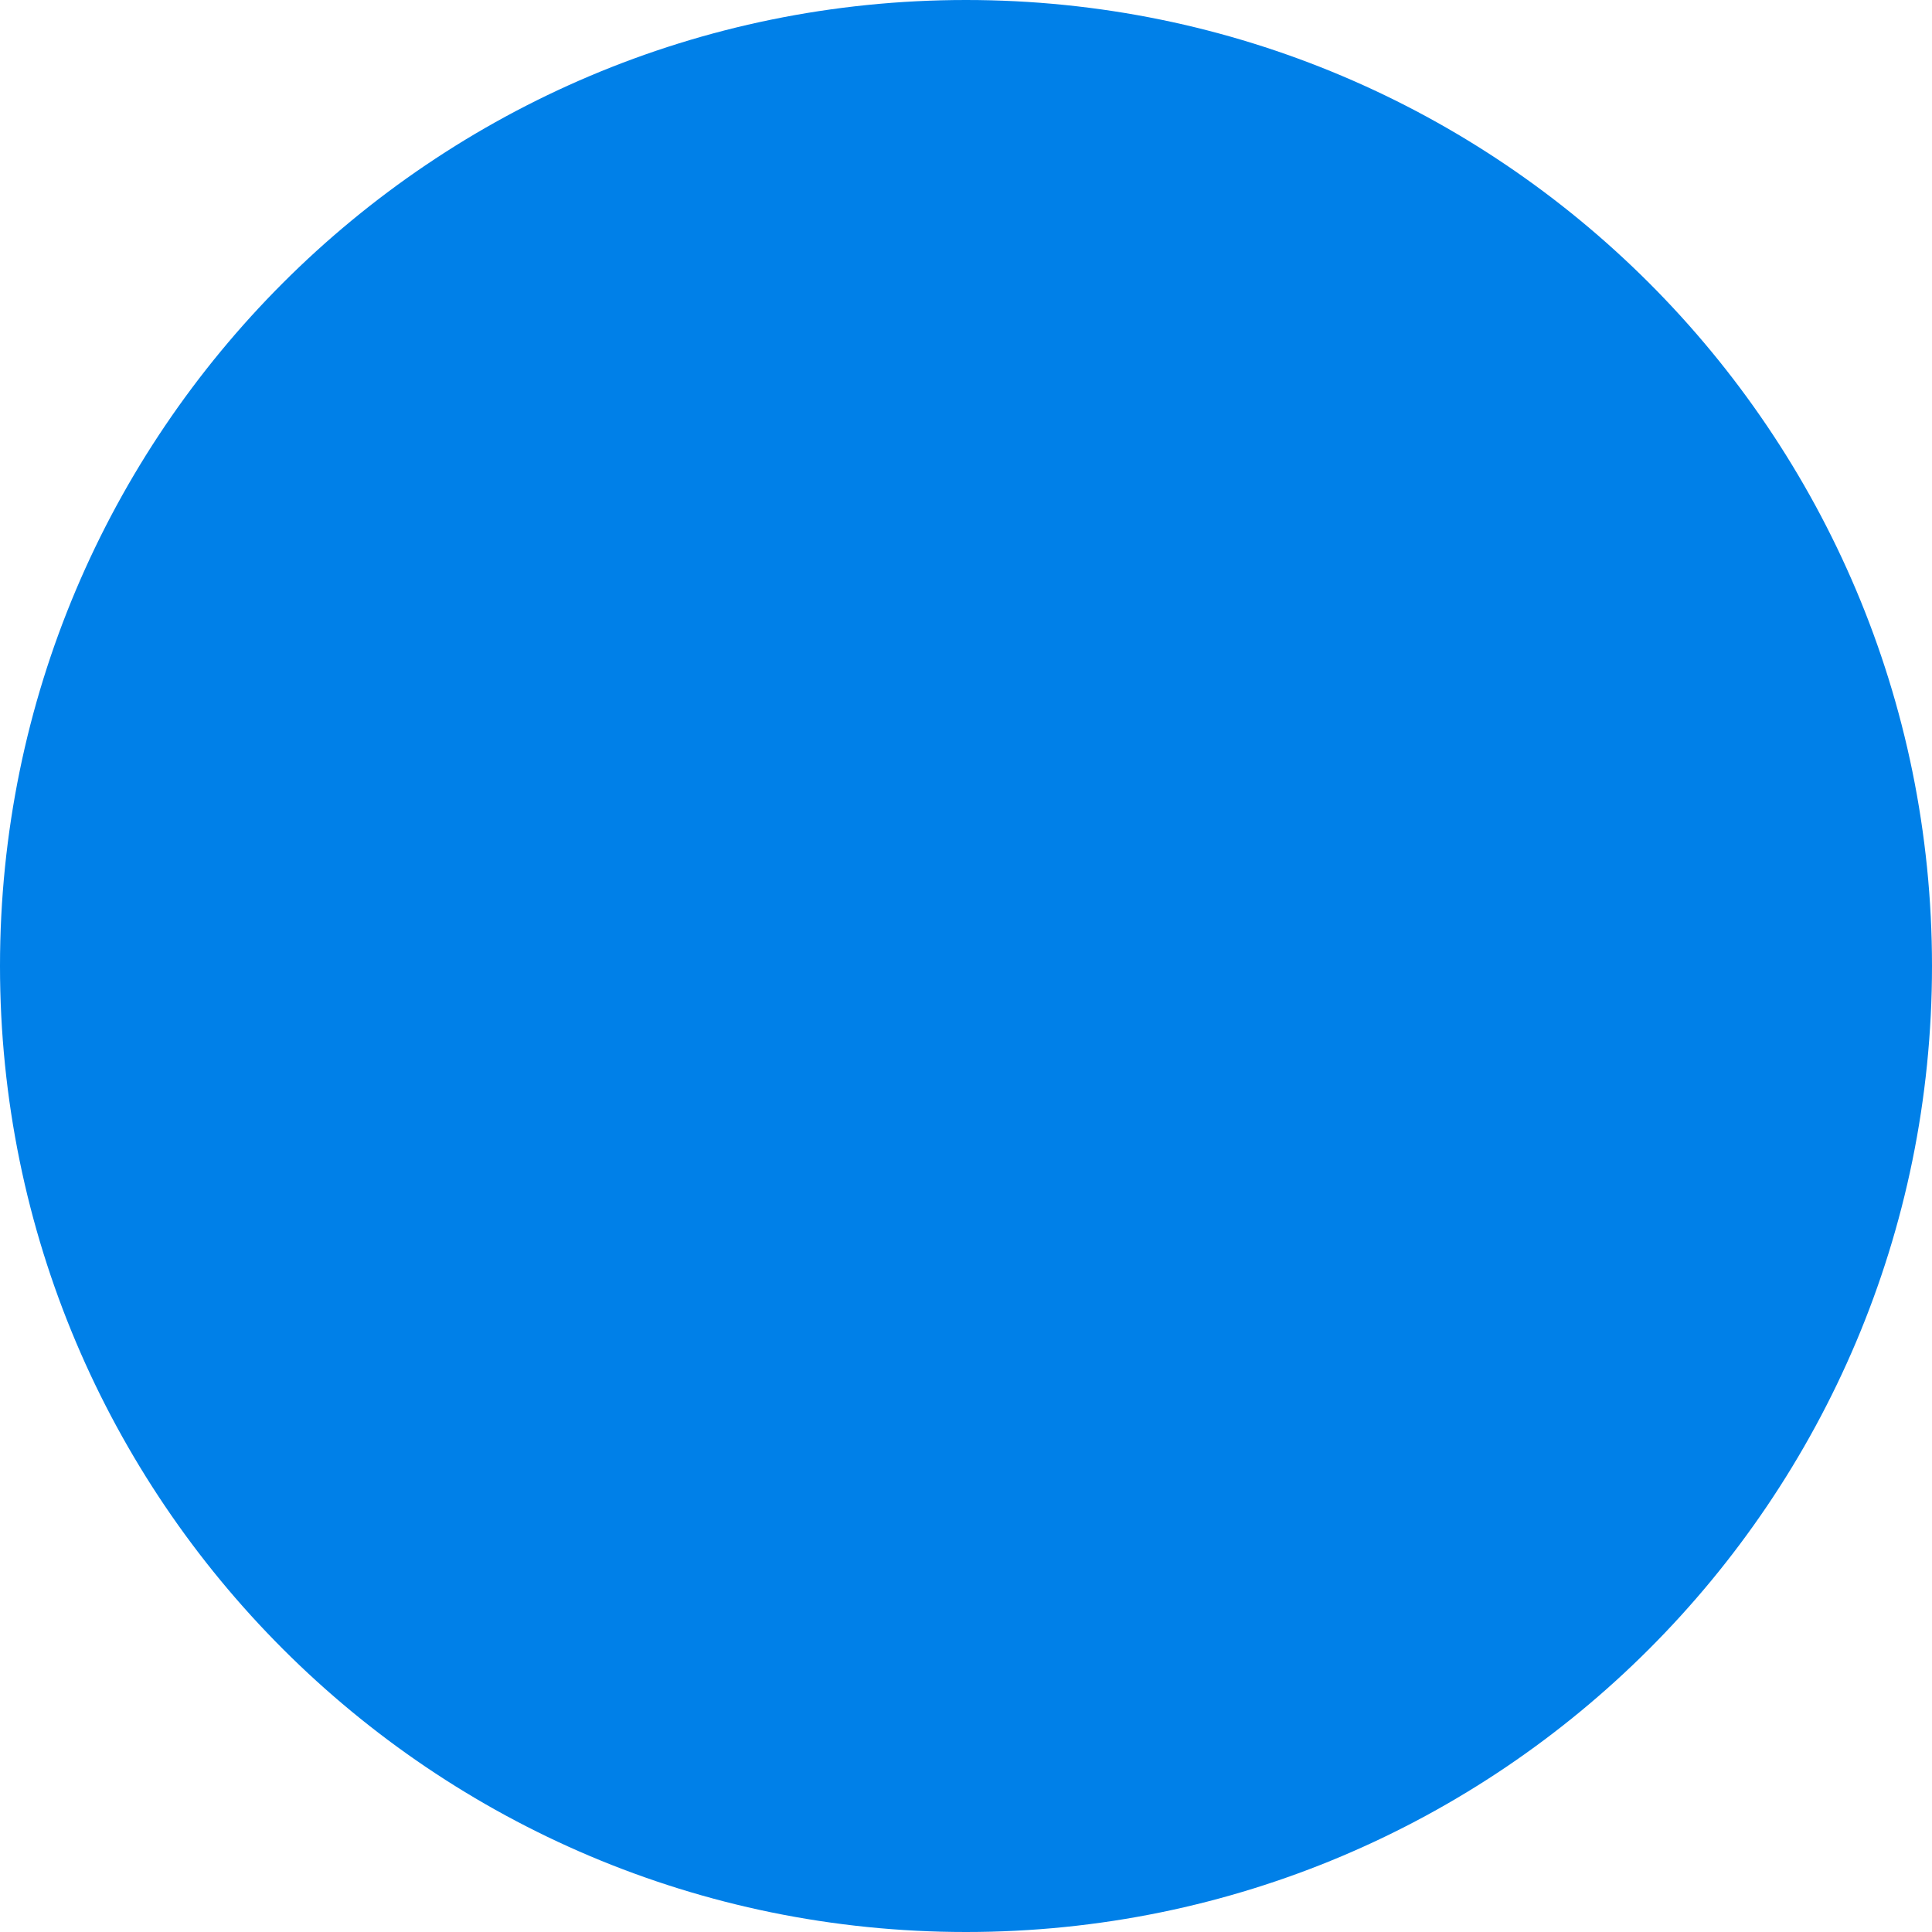
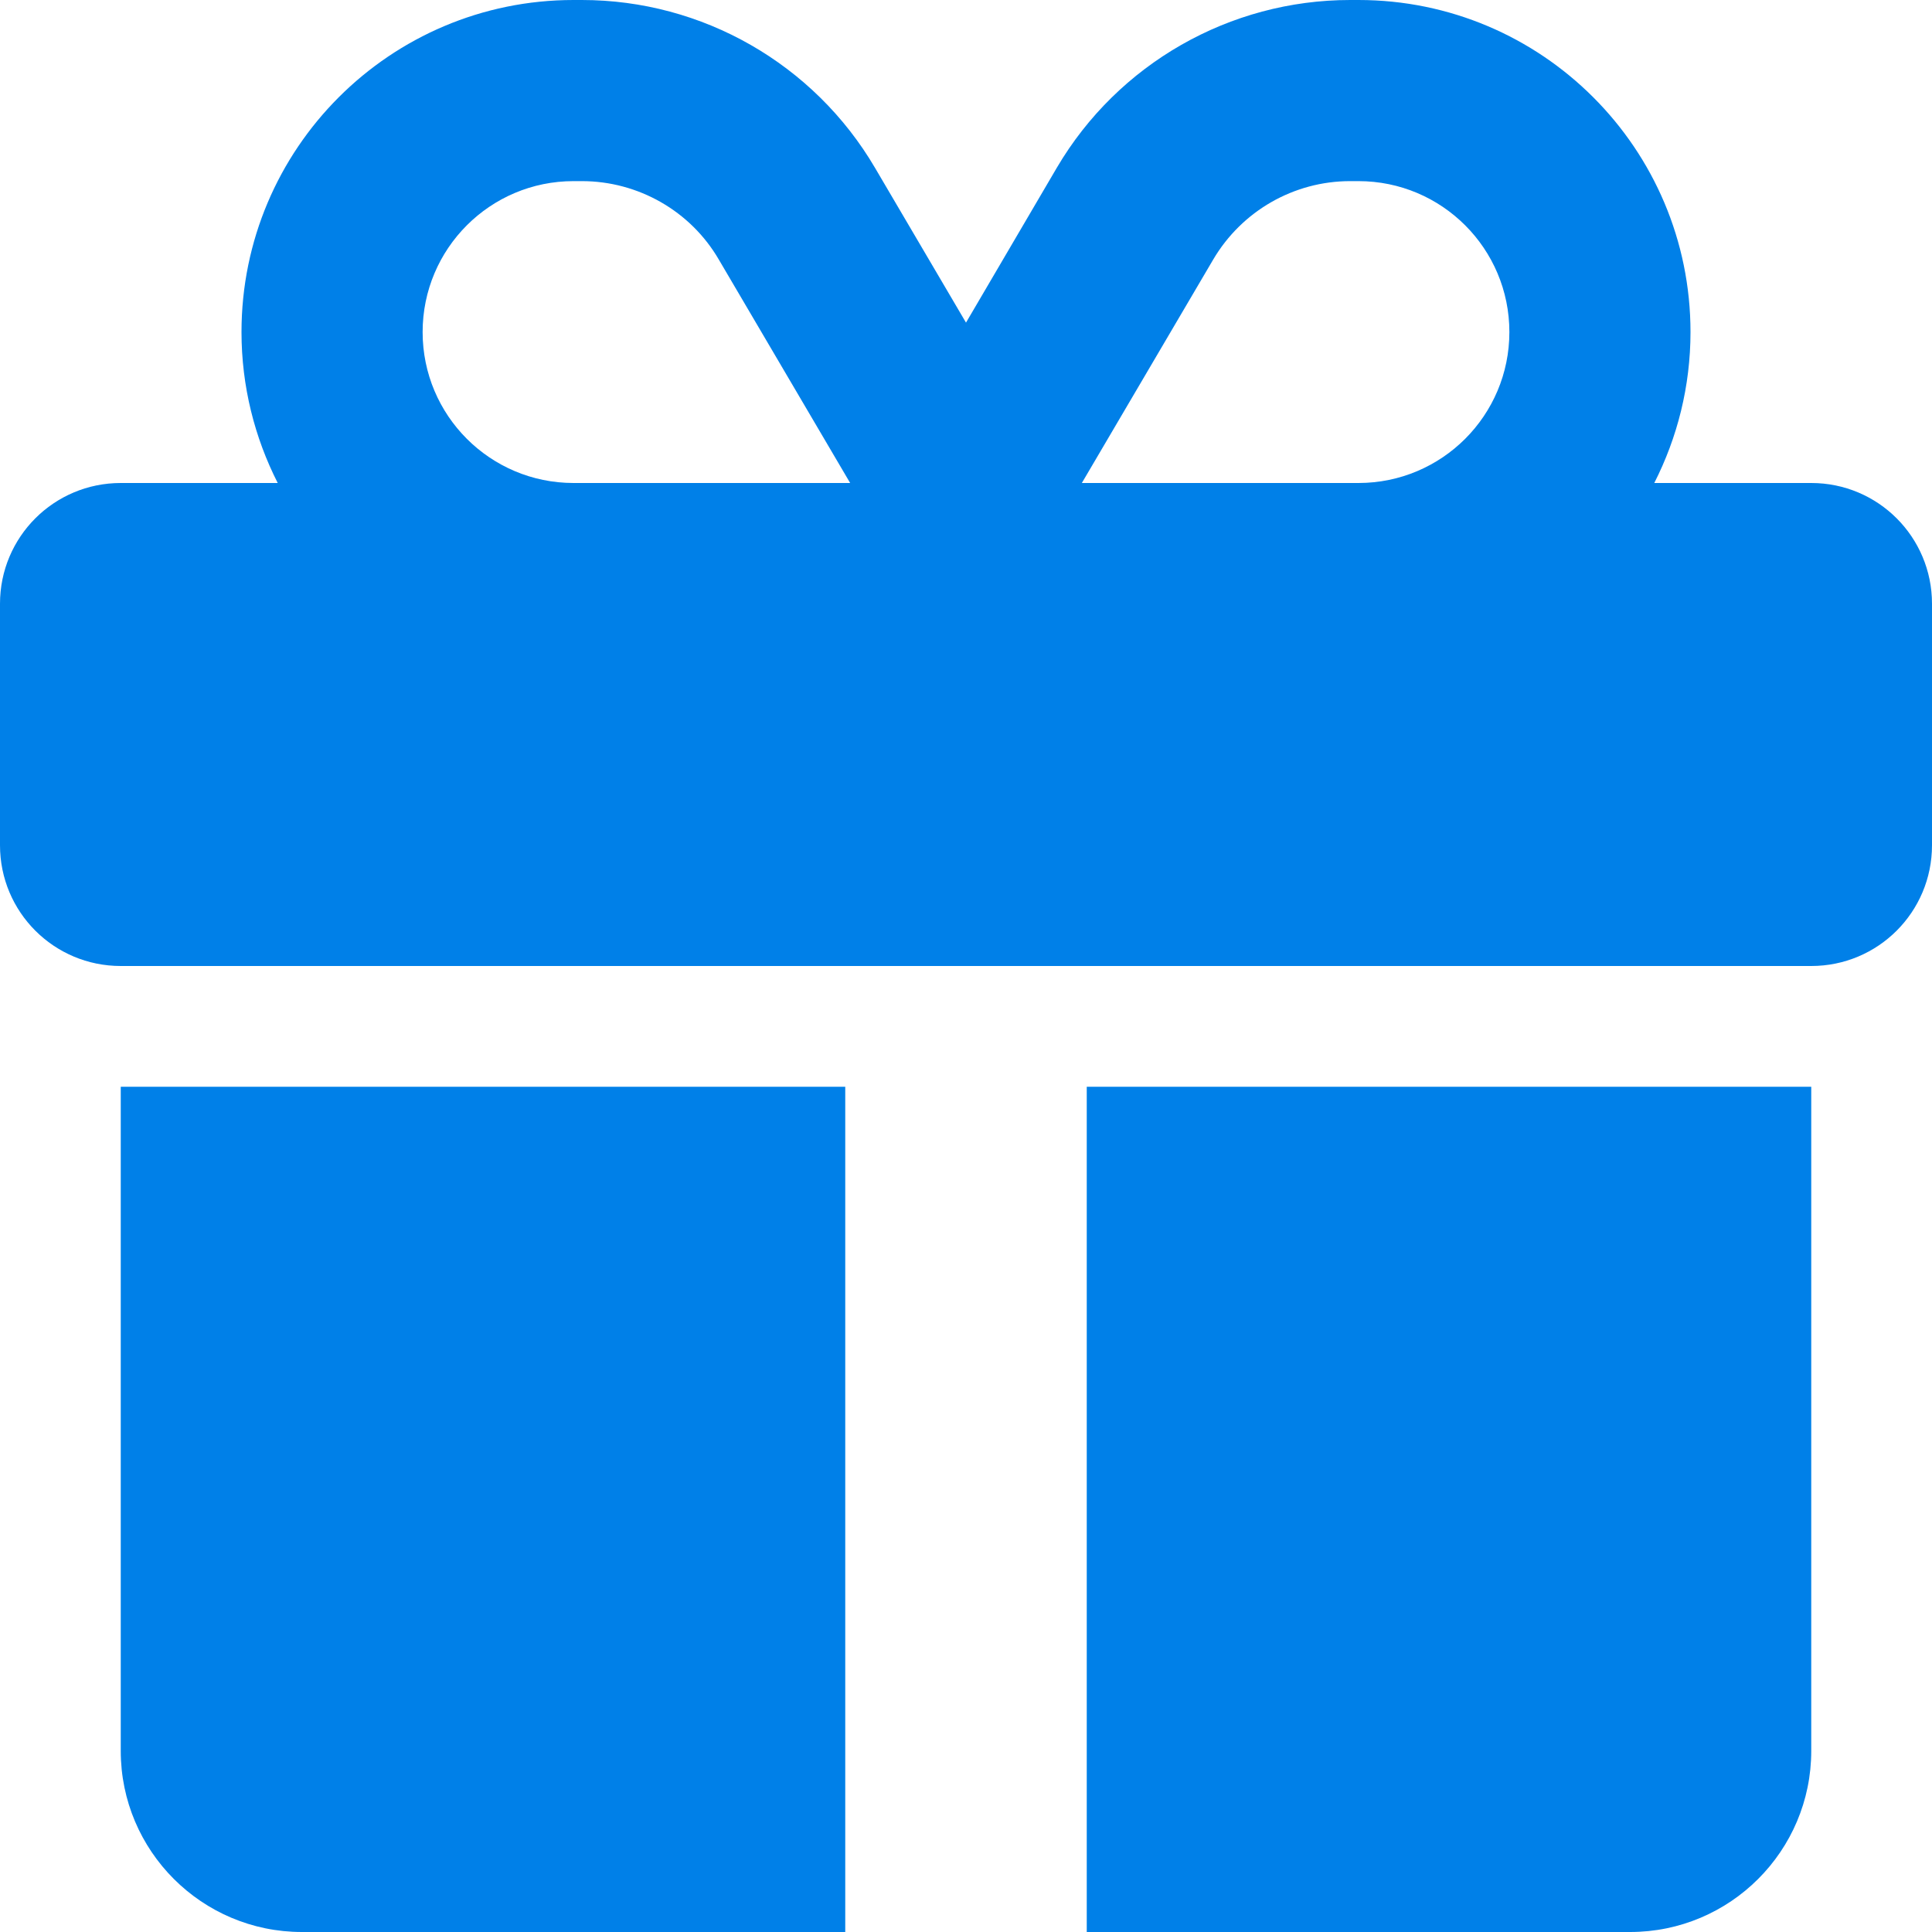
- <svg xmlns="http://www.w3.org/2000/svg" width="12" height="12" viewBox="0 0 12 12" preserveAspectRatio="xMinYMid meet" overflow="visible" id="svg4184" version="1.1">
-   <defs id="defs4190" />
-   <circle cx="6" cy="6" r="6" fill="#9C3" id="circle4186" style="fill:#0080e8" />
+ <svg xmlns="http://www.w3.org/2000/svg" viewBox="0 0 512 512">
+   <path d="M190.5 68.8L225.3 128l-1.3 0-72 0c-22.1 0-40-17.9-40-40s17.9-40 40-40l2.2 0c14.9 0 28.8 7.9 36.3 20.8zM64 88c0 14.4 3.5 28 9.6 40L32 128c-17.7 0-32 14.3-32 32l0 64c0 17.7 14.3 32 32 32l448 0c17.7 0 32-14.3 32-32l0-64c0-17.7-14.3-32-32-32l-41.6 0c6.1-12 9.6-25.6 9.6-40c0-48.6-39.4-88-88-88l-2.2 0c-31.9 0-61.5 16.9-77.7 44.4L256 85.5l-24.1-41C215.7 16.9 186.1 0 154.2 0L152 0C103.4 0 64 39.4 64 88zm336 0c0 22.1-17.9 40-40 40l-72 0-1.3 0 34.8-59.2C329.1 55.9 342.9 48 357.8 48l2.2 0c22.1 0 40 17.9 40 40zM32 288l0 176c0 26.5 21.5 48 48 48l144 0 0-224L32 288zM288 512l144 0c26.5 0 48-21.5 48-48l0-176-192 0 0 224z" fill="#0080e8" />
</svg>
